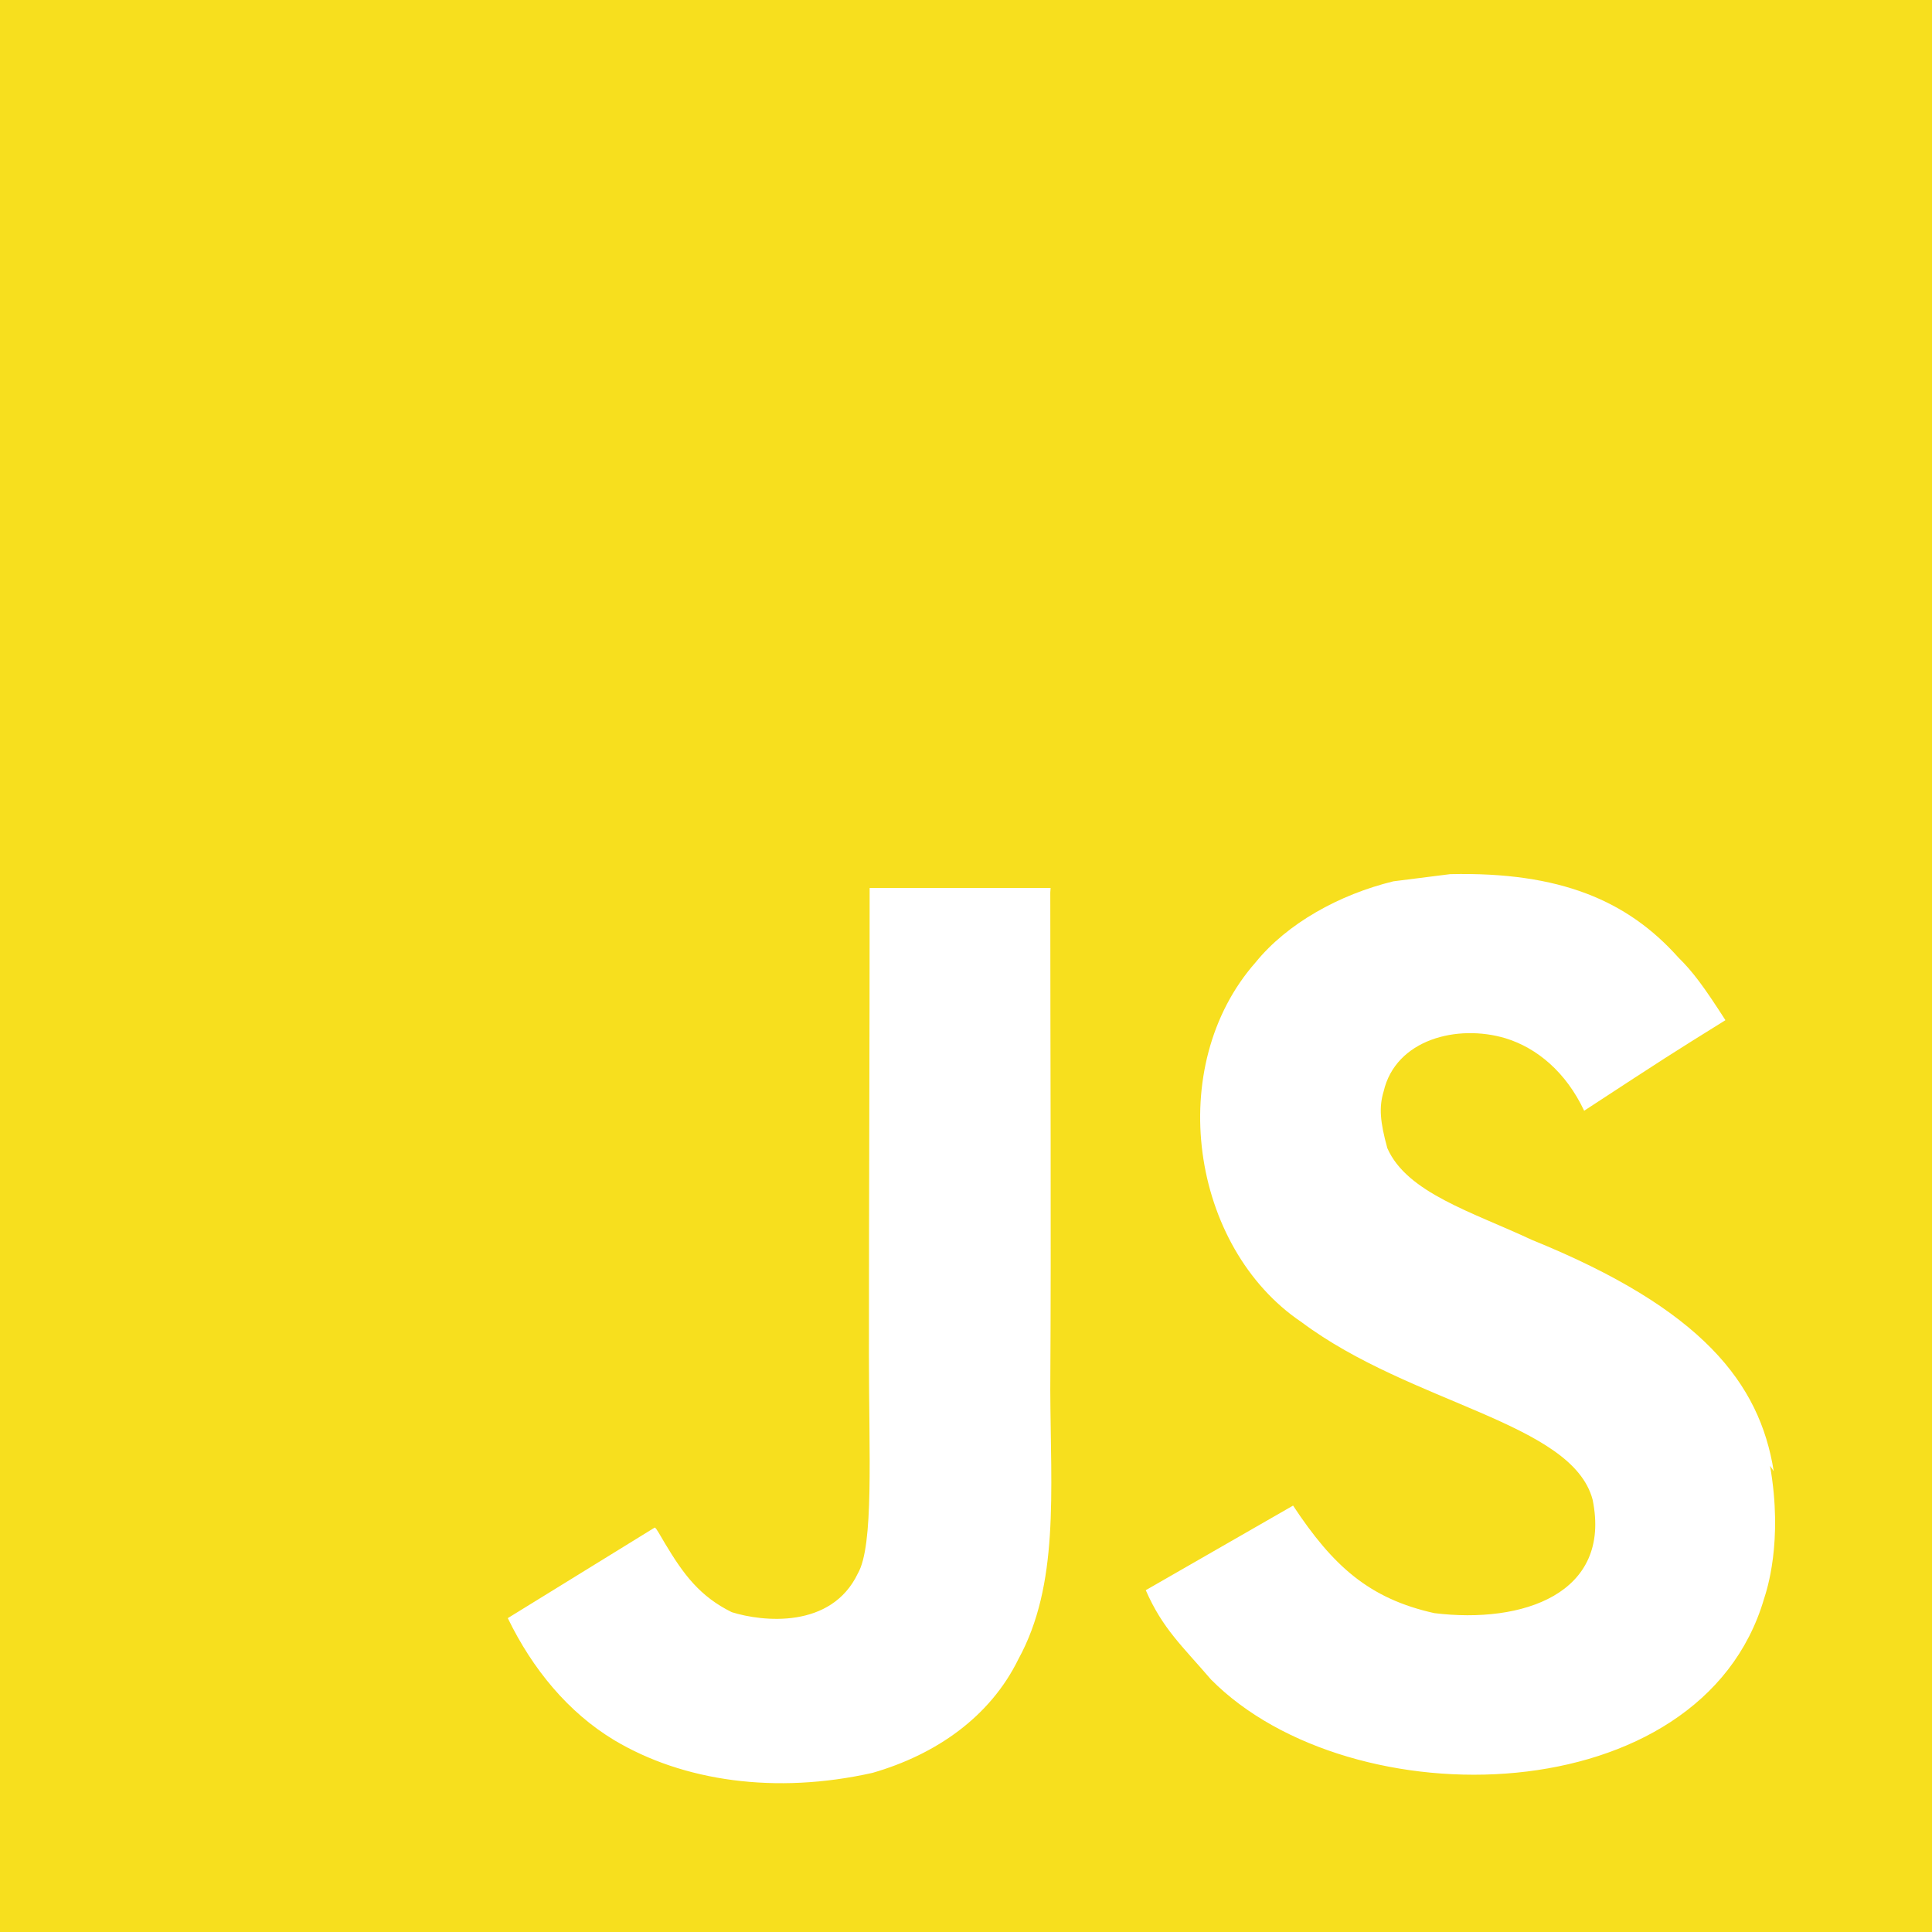
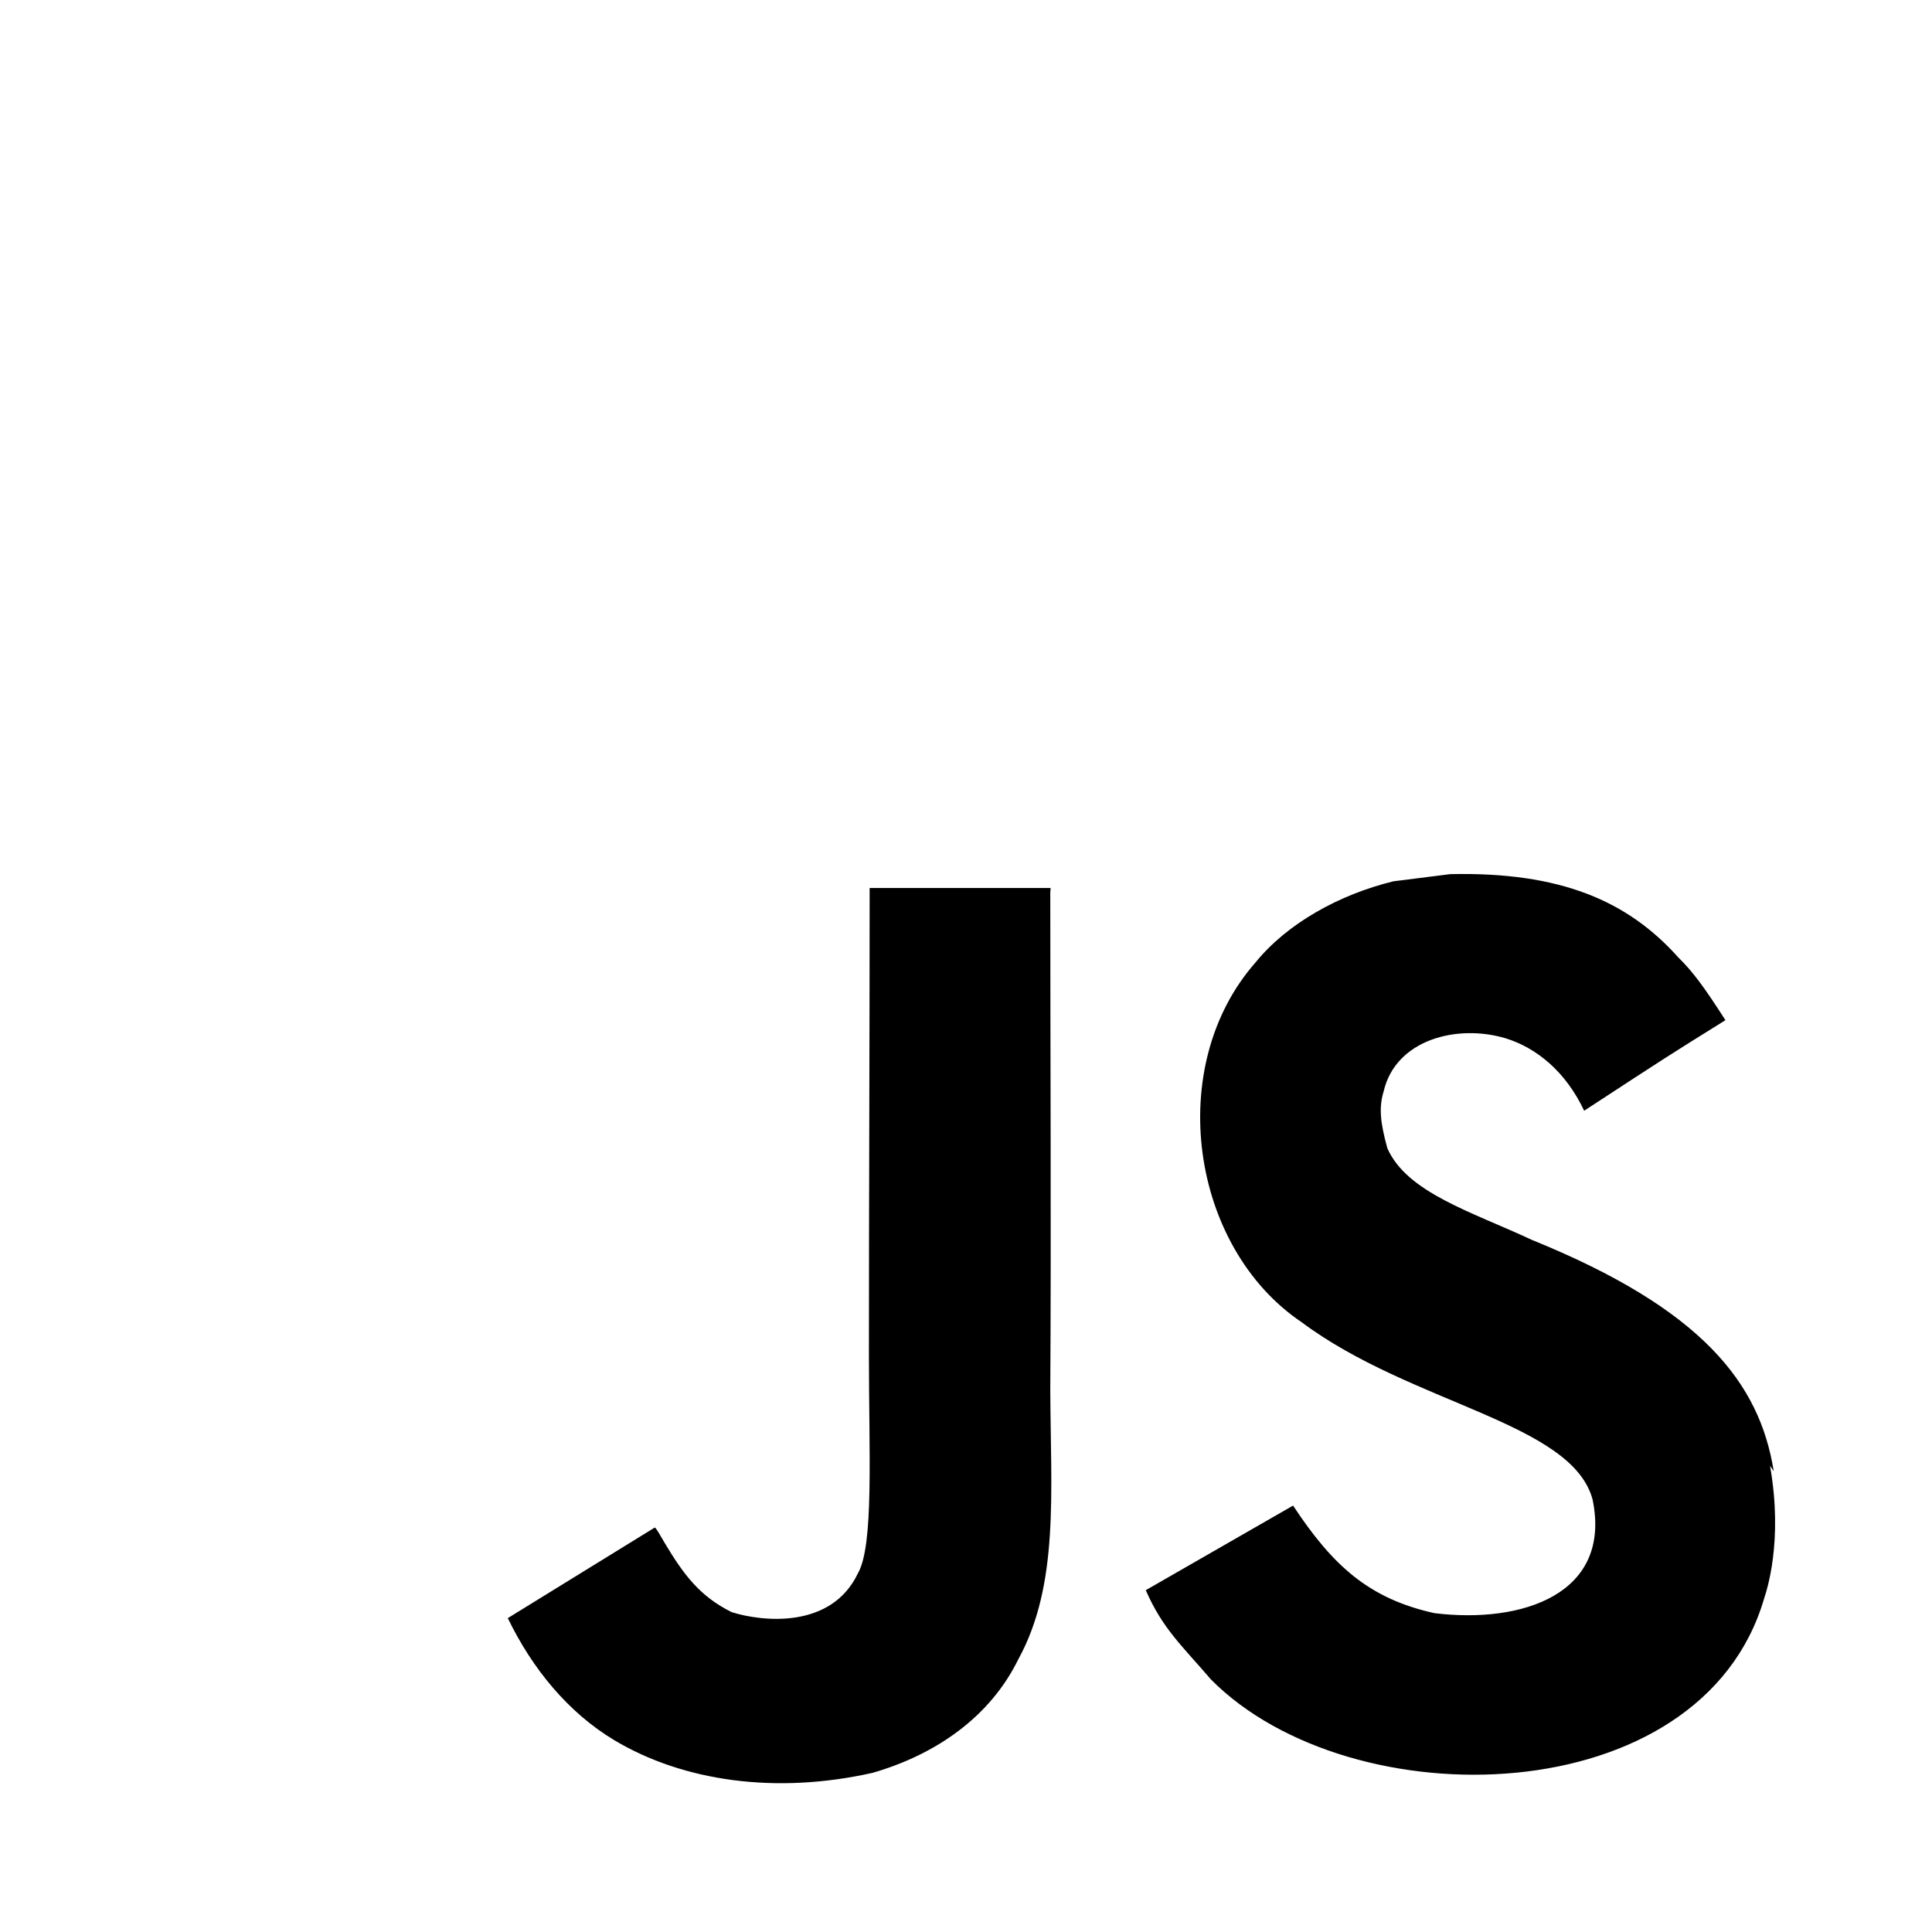
- <svg xmlns="http://www.w3.org/2000/svg" width="256" height="256" fill="#F7DF1E" role="img" viewBox="0 0 24 24">
-   <path d="M0 0h24v24H0V0zm22.034 18.276c-.175-1.095-.888-2.015-3.003-2.873-.736-.345-1.554-.585-1.797-1.14-.091-.33-.105-.51-.046-.705.15-.646.915-.84 1.515-.66.39.12.75.42.976.9 1.034-.676 1.034-.676 1.755-1.125-.27-.42-.404-.601-.586-.78-.63-.705-1.469-1.065-2.834-1.034l-.705.089c-.676.165-1.32.525-1.71 1.005-1.14 1.291-.811 3.541.569 4.471 1.365 1.02 3.361 1.244 3.616 2.205.24 1.17-.87 1.545-1.966 1.41-.811-.18-1.26-.586-1.755-1.336l-1.83 1.051c.21.48.45.689.81 1.109 1.74 1.756 6.09 1.666 6.871-1.004.029-.09.24-.705.074-1.65l.046.067zm-8.983-7.245h-2.248c0 1.938-.009 3.864-.009 5.805 0 1.232.063 2.363-.138 2.711-.33.689-1.18.601-1.566.48-.396-.196-.597-.466-.83-.855-.063-.105-.11-.196-.127-.196l-1.825 1.125c.305.63.75 1.172 1.324 1.517.855.51 2.004.675 3.207.405.783-.226 1.458-.691 1.811-1.411.51-.93.402-2.07.397-3.346.012-2.054 0-4.109 0-6.179l.004-.056z" />
+ <svg xmlns="http://www.w3.org/2000/svg" width="256" height="256" fill="#000000" role="img" viewBox="0 0 24 24">
+   <path d="M22.034 18.276c-.175-1.095-.888-2.015-3.003-2.873-.736-.345-1.554-.585-1.797-1.14-.091-.33-.105-.51-.046-.705.15-.646.915-.84 1.515-.66.39.12.75.42.976.9 1.034-.676 1.034-.676 1.755-1.125-.27-.42-.404-.601-.586-.78-.63-.705-1.469-1.065-2.834-1.034l-.705.089c-.676.165-1.32.525-1.71 1.005-1.14 1.291-.811 3.541.569 4.471 1.365 1.02 3.361 1.244 3.616 2.205.24 1.17-.87 1.545-1.966 1.41-.811-.18-1.26-.586-1.755-1.336l-1.83 1.051c.21.48.45.689.81 1.109 1.74 1.756 6.09 1.666 6.871-1.004.029-.09.24-.705.074-1.65l.046.067zm-8.983-7.245h-2.248c0 1.938-.009 3.864-.009 5.805 0 1.232.063 2.363-.138 2.711-.33.689-1.18.601-1.566.48-.396-.196-.597-.466-.83-.855-.063-.105-.11-.196-.127-.196l-1.825 1.125c.305.63.75 1.172 1.324 1.517.855.51 2.004.675 3.207.405.783-.226 1.458-.691 1.811-1.411.51-.93.402-2.07.397-3.346.012-2.054 0-4.109 0-6.179l.004-.056z" />
</svg>
